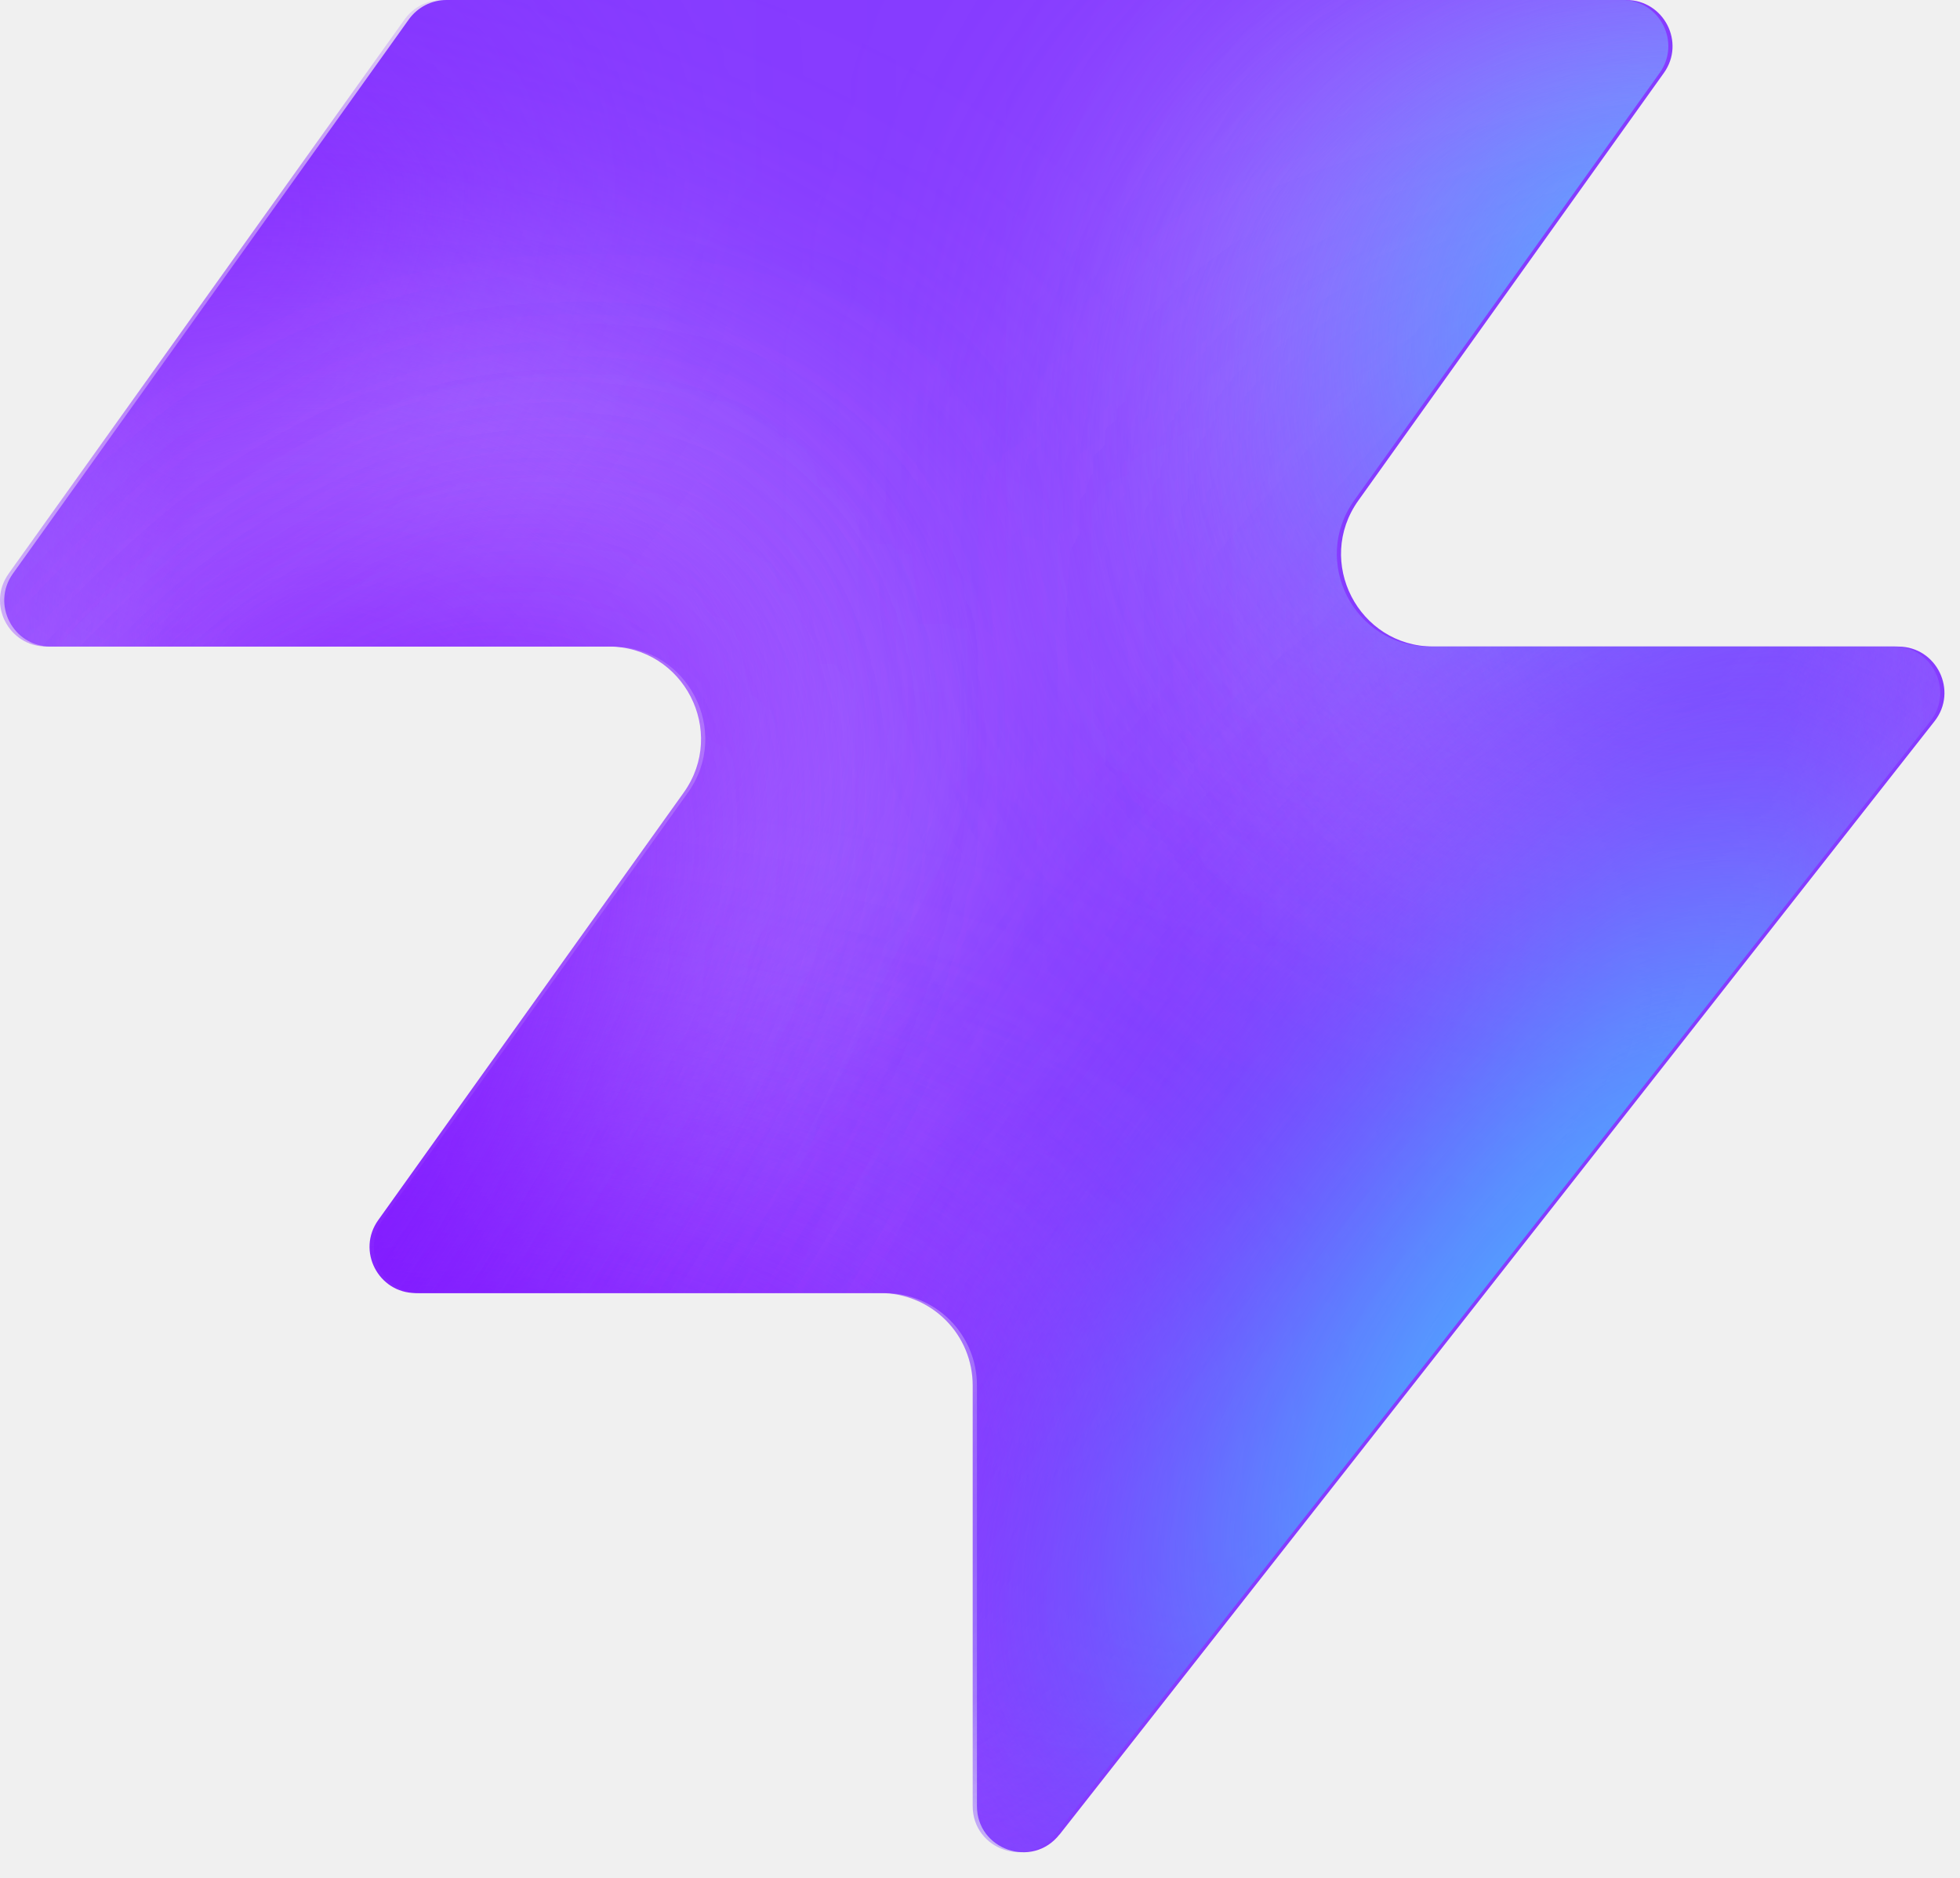
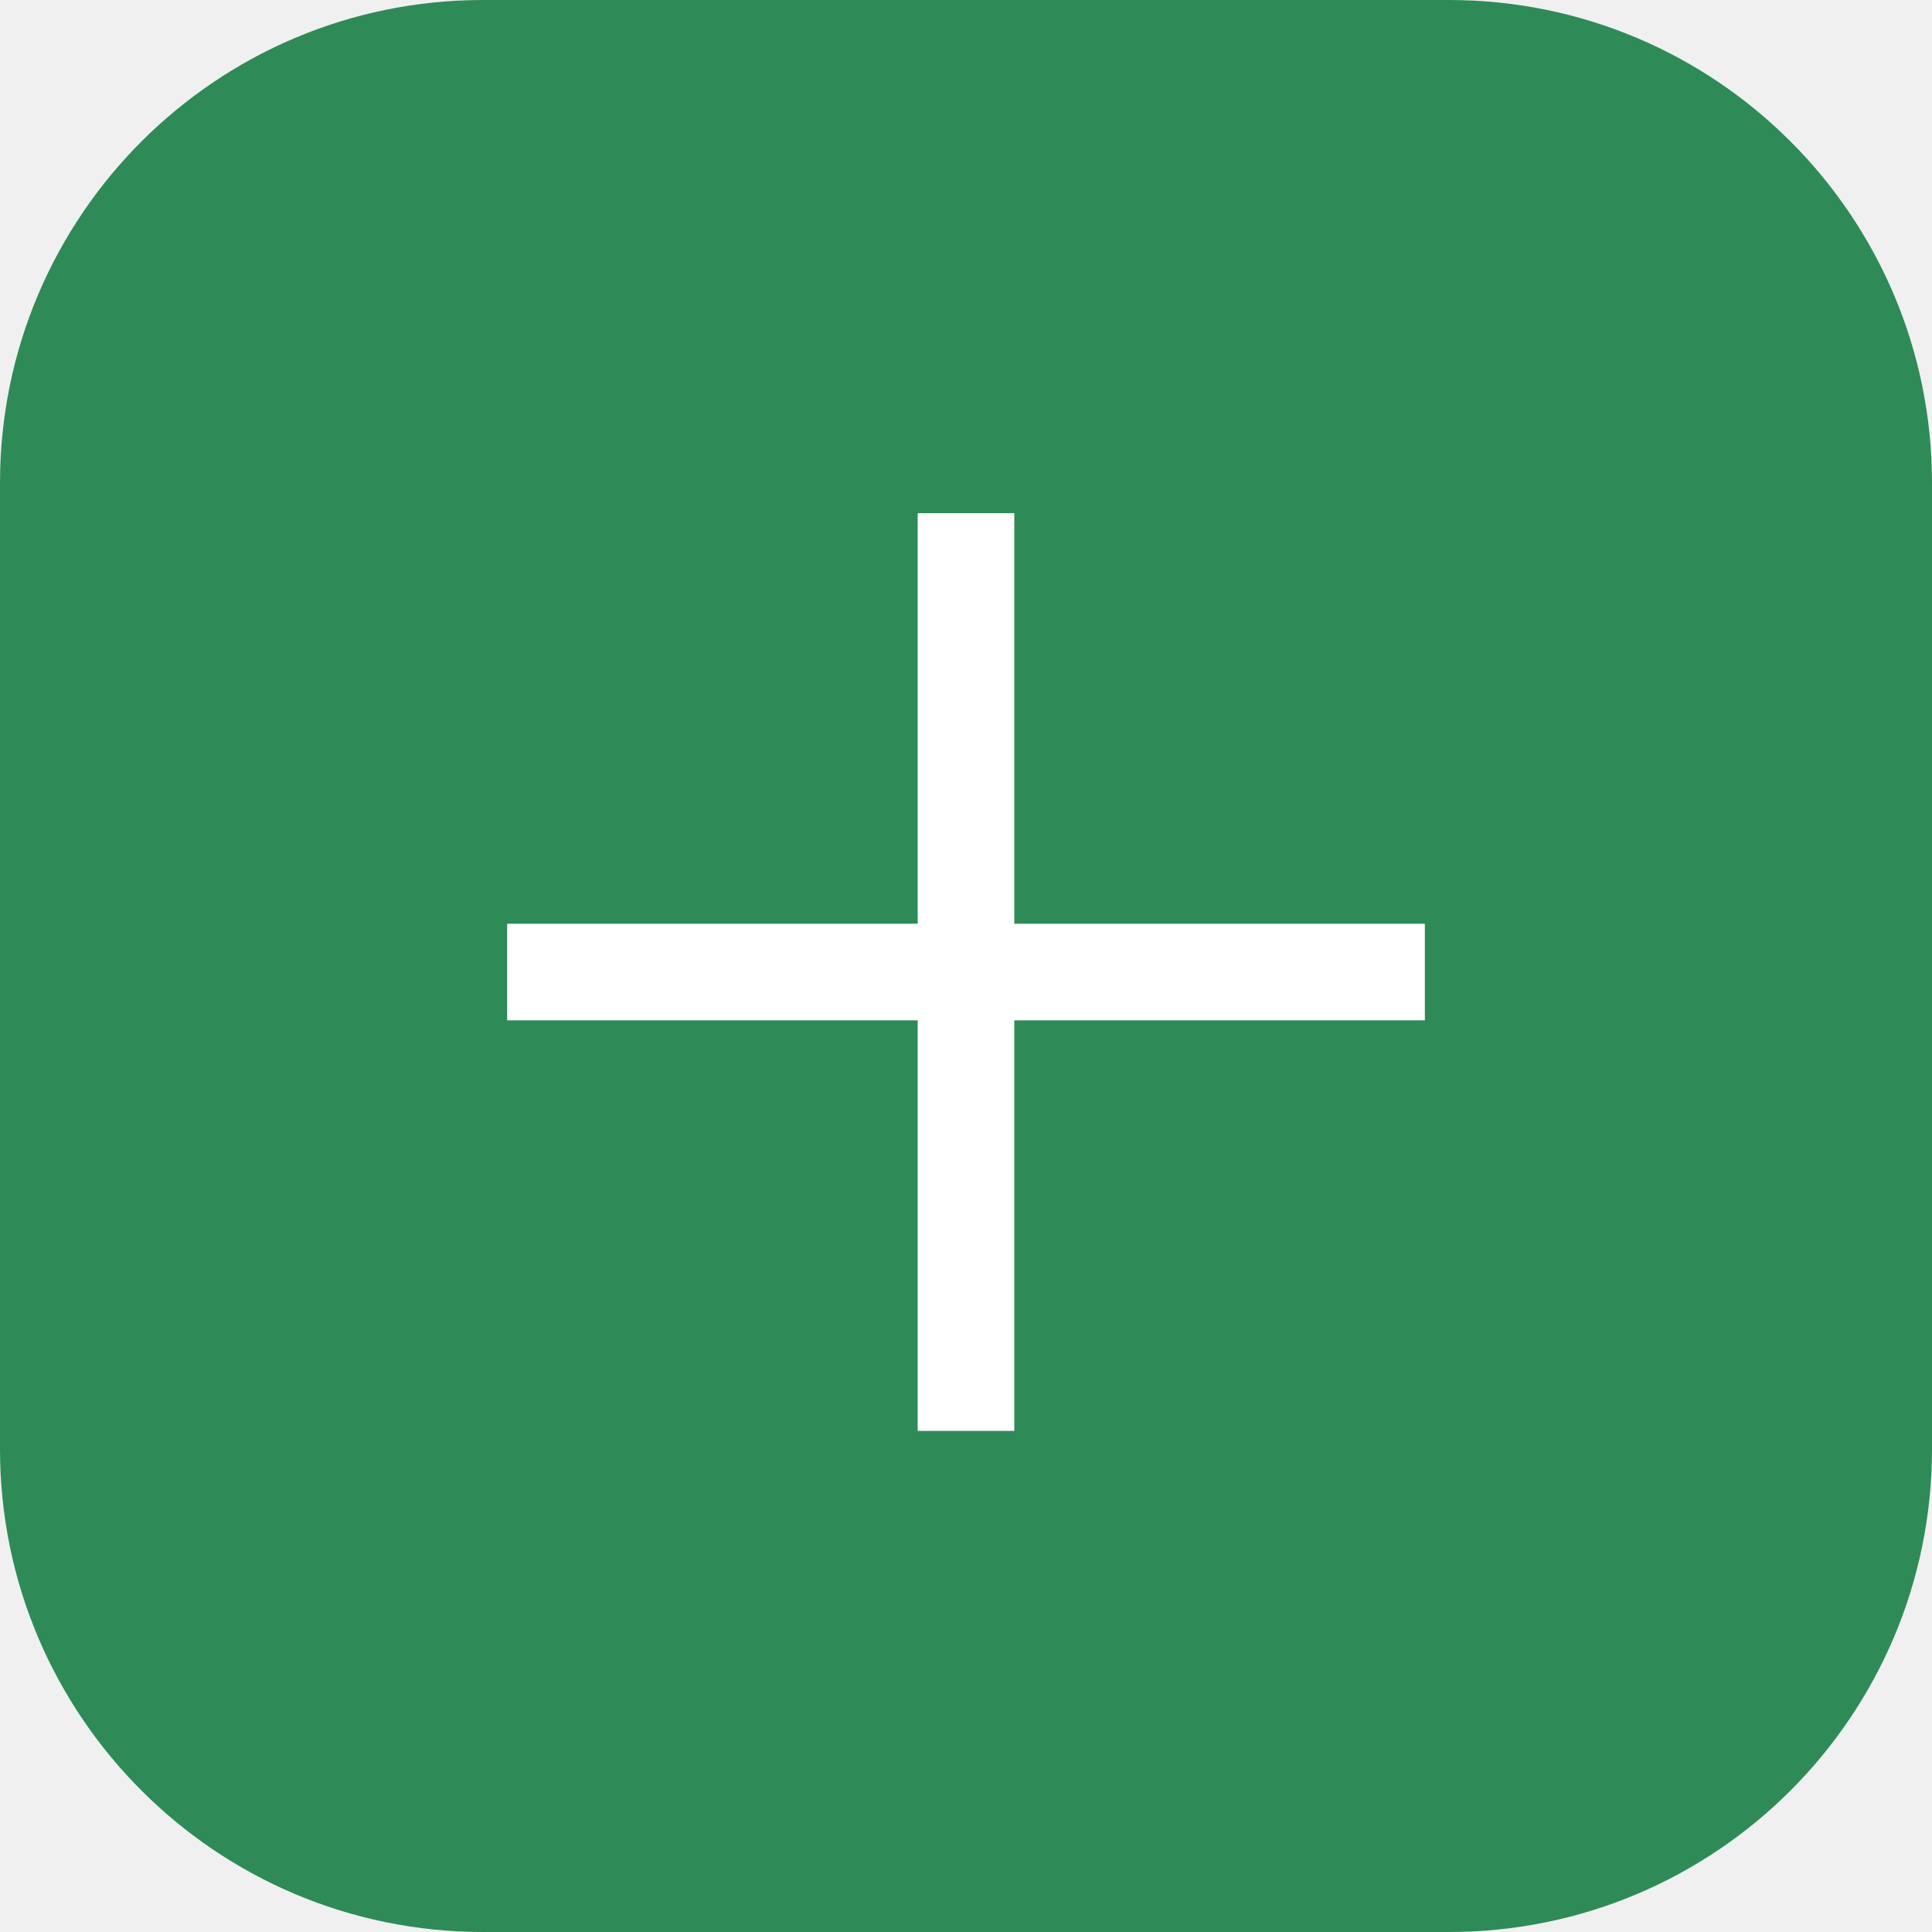
- <svg xmlns="http://www.w3.org/2000/svg" width="48" height="46" fill="none" viewBox="0 0 48 46">
-   <path fill="#863bff" d="M25.946 44.938c-.664.845-2.021.375-2.021-.698V33.937a2.26 2.26 0 0 0-2.262-2.262H10.287c-.92 0-1.456-1.04-.92-1.788l7.48-10.471c1.07-1.497 0-3.578-1.842-3.578H1.237c-.92 0-1.456-1.04-.92-1.788L10.013.474c.214-.297.556-.474.92-.474h28.894c.92 0 1.456 1.04.92 1.788l-7.48 10.471c-1.07 1.498 0 3.579 1.842 3.579h11.377c.943 0 1.473 1.088.89 1.83L25.947 44.94z" style="fill:#863bff;fill:color(display-p3 .525 .23 1);fill-opacity:1" />
-   <mask id="a" width="48" height="46" x="0" y="0" maskUnits="userSpaceOnUse" style="mask-type:alpha">
-     <path fill="#000" d="M25.842 44.938c-.664.844-2.021.375-2.021-.698V33.937a2.26 2.26 0 0 0-2.262-2.262H10.183c-.92 0-1.456-1.04-.92-1.788l7.48-10.471c1.07-1.498 0-3.579-1.842-3.579H1.133c-.92 0-1.456-1.04-.92-1.787L9.91.473c.214-.297.556-.474.92-.474h28.894c.92 0 1.456 1.04.92 1.788l-7.48 10.471c-1.07 1.498 0 3.578 1.842 3.578h11.377c.943 0 1.473 1.088.89 1.832L25.843 44.94z" style="fill:#000;fill-opacity:1" />
-   </mask>
-   <g mask="url(#a)">
-     <g filter="url(#b)">
-       <ellipse cx="5.508" cy="14.704" fill="#ede6ff" rx="5.508" ry="14.704" style="fill:#ede6ff;fill:color(display-p3 .927 .903 1);fill-opacity:1" transform="matrix(.00324 1 1 -.00324 -4.47 31.516)" />
-     </g>
-     <g filter="url(#c)">
-       <ellipse cx="10.399" cy="29.851" fill="#ede6ff" rx="10.399" ry="29.851" style="fill:#ede6ff;fill:color(display-p3 .927 .903 1);fill-opacity:1" transform="matrix(.00324 1 1 -.00324 -39.328 7.883)" />
-     </g>
-     <g filter="url(#d)">
-       <ellipse cx="5.508" cy="30.487" fill="#7e14ff" rx="5.508" ry="30.487" style="fill:#7e14ff;fill:color(display-p3 .492 .077 1);fill-opacity:1" transform="rotate(89.814 -25.913 -14.639)scale(1 -1)" />
-     </g>
-     <g filter="url(#e)">
-       <ellipse cx="5.508" cy="30.599" fill="#7e14ff" rx="5.508" ry="30.599" style="fill:#7e14ff;fill:color(display-p3 .492 .077 1);fill-opacity:1" transform="rotate(89.814 -32.644 -3.334)scale(1 -1)" />
-     </g>
-     <g filter="url(#f)">
-       <ellipse cx="5.508" cy="30.599" fill="#7e14ff" rx="5.508" ry="30.599" style="fill:#7e14ff;fill:color(display-p3 .492 .077 1);fill-opacity:1" transform="matrix(.00324 1 1 -.00324 -34.34 30.47)" />
-     </g>
-     <g filter="url(#g)">
-       <ellipse cx="14.072" cy="22.078" fill="#ede6ff" rx="14.072" ry="22.078" style="fill:#ede6ff;fill:color(display-p3 .927 .903 1);fill-opacity:1" transform="rotate(93.35 24.506 48.493)scale(-1 1)" />
-     </g>
-     <g filter="url(#h)">
-       <ellipse cx="3.47" cy="21.501" fill="#7e14ff" rx="3.47" ry="21.501" style="fill:#7e14ff;fill:color(display-p3 .492 .077 1);fill-opacity:1" transform="rotate(89.009 28.708 47.59)scale(-1 1)" />
-     </g>
-     <g filter="url(#i)">
-       <ellipse cx="3.47" cy="21.501" fill="#7e14ff" rx="3.47" ry="21.501" style="fill:#7e14ff;fill:color(display-p3 .492 .077 1);fill-opacity:1" transform="rotate(89.009 28.708 47.59)scale(-1 1)" />
-     </g>
-     <g filter="url(#j)">
-       <ellipse cx=".387" cy="8.972" fill="#7e14ff" rx="4.407" ry="29.108" style="fill:#7e14ff;fill:color(display-p3 .492 .077 1);fill-opacity:1" transform="rotate(39.51 .387 8.972)" />
-     </g>
-     <g filter="url(#k)">
-       <ellipse cx="47.523" cy="-6.092" fill="#7e14ff" rx="4.407" ry="29.108" style="fill:#7e14ff;fill:color(display-p3 .492 .077 1);fill-opacity:1" transform="rotate(37.892 47.523 -6.092)" />
-     </g>
-     <g filter="url(#l)">
-       <ellipse cx="41.412" cy="6.333" fill="#47bfff" rx="5.971" ry="9.665" style="fill:#47bfff;fill:color(display-p3 .28 .748 1);fill-opacity:1" transform="rotate(37.892 41.412 6.333)" />
-     </g>
-     <g filter="url(#m)">
-       <ellipse cx="-1.879" cy="38.332" fill="#7e14ff" rx="4.407" ry="29.108" style="fill:#7e14ff;fill:color(display-p3 .492 .077 1);fill-opacity:1" transform="rotate(37.892 -1.88 38.332)" />
-     </g>
-     <g filter="url(#n)">
-       <ellipse cx="-1.879" cy="38.332" fill="#7e14ff" rx="4.407" ry="29.108" style="fill:#7e14ff;fill:color(display-p3 .492 .077 1);fill-opacity:1" transform="rotate(37.892 -1.88 38.332)" />
-     </g>
-     <g filter="url(#o)">
-       <ellipse cx="35.651" cy="29.907" fill="#7e14ff" rx="4.407" ry="29.108" style="fill:#7e14ff;fill:color(display-p3 .492 .077 1);fill-opacity:1" transform="rotate(37.892 35.651 29.907)" />
-     </g>
-     <g filter="url(#p)">
-       <ellipse cx="38.418" cy="32.4" fill="#47bfff" rx="5.971" ry="15.297" style="fill:#47bfff;fill:color(display-p3 .28 .748 1);fill-opacity:1" transform="rotate(37.892 38.418 32.4)" />
-     </g>
-   </g>
-   <defs>
-     <filter id="b" width="60.045" height="41.654" x="-19.77" y="16.149" color-interpolation-filters="sRGB" filterUnits="userSpaceOnUse">
-       <feFlood flood-opacity="0" result="BackgroundImageFix" />
-       <feBlend in="SourceGraphic" in2="BackgroundImageFix" result="shape" />
-       <feGaussianBlur result="effect1_foregroundBlur_2002_17158" stdDeviation="7.659" />
-     </filter>
-     <filter id="c" width="90.34" height="51.437" x="-54.613" y="-7.533" color-interpolation-filters="sRGB" filterUnits="userSpaceOnUse">
-       <feFlood flood-opacity="0" result="BackgroundImageFix" />
-       <feBlend in="SourceGraphic" in2="BackgroundImageFix" result="shape" />
-       <feGaussianBlur result="effect1_foregroundBlur_2002_17158" stdDeviation="7.659" />
-     </filter>
-     <filter id="d" width="79.355" height="29.4" x="-49.64" y="2.03" color-interpolation-filters="sRGB" filterUnits="userSpaceOnUse">
-       <feFlood flood-opacity="0" result="BackgroundImageFix" />
-       <feBlend in="SourceGraphic" in2="BackgroundImageFix" result="shape" />
-       <feGaussianBlur result="effect1_foregroundBlur_2002_17158" stdDeviation="4.596" />
-     </filter>
-     <filter id="e" width="79.579" height="29.4" x="-45.045" y="20.029" color-interpolation-filters="sRGB" filterUnits="userSpaceOnUse">
-       <feFlood flood-opacity="0" result="BackgroundImageFix" />
-       <feBlend in="SourceGraphic" in2="BackgroundImageFix" result="shape" />
-       <feGaussianBlur result="effect1_foregroundBlur_2002_17158" stdDeviation="4.596" />
-     </filter>
-     <filter id="f" width="79.579" height="29.4" x="-43.513" y="21.178" color-interpolation-filters="sRGB" filterUnits="userSpaceOnUse">
-       <feFlood flood-opacity="0" result="BackgroundImageFix" />
-       <feBlend in="SourceGraphic" in2="BackgroundImageFix" result="shape" />
-       <feGaussianBlur result="effect1_foregroundBlur_2002_17158" stdDeviation="4.596" />
-     </filter>
-     <filter id="g" width="74.749" height="58.852" x="15.756" y="-17.901" color-interpolation-filters="sRGB" filterUnits="userSpaceOnUse">
-       <feFlood flood-opacity="0" result="BackgroundImageFix" />
-       <feBlend in="SourceGraphic" in2="BackgroundImageFix" result="shape" />
-       <feGaussianBlur result="effect1_foregroundBlur_2002_17158" stdDeviation="7.659" />
-     </filter>
-     <filter id="h" width="61.377" height="25.362" x="23.548" y="2.284" color-interpolation-filters="sRGB" filterUnits="userSpaceOnUse">
-       <feFlood flood-opacity="0" result="BackgroundImageFix" />
-       <feBlend in="SourceGraphic" in2="BackgroundImageFix" result="shape" />
-       <feGaussianBlur result="effect1_foregroundBlur_2002_17158" stdDeviation="4.596" />
-     </filter>
-     <filter id="i" width="61.377" height="25.362" x="23.548" y="2.284" color-interpolation-filters="sRGB" filterUnits="userSpaceOnUse">
-       <feFlood flood-opacity="0" result="BackgroundImageFix" />
-       <feBlend in="SourceGraphic" in2="BackgroundImageFix" result="shape" />
-       <feGaussianBlur result="effect1_foregroundBlur_2002_17158" stdDeviation="4.596" />
-     </filter>
-     <filter id="j" width="56.045" height="63.649" x="-27.636" y="-22.853" color-interpolation-filters="sRGB" filterUnits="userSpaceOnUse">
-       <feFlood flood-opacity="0" result="BackgroundImageFix" />
-       <feBlend in="SourceGraphic" in2="BackgroundImageFix" result="shape" />
-       <feGaussianBlur result="effect1_foregroundBlur_2002_17158" stdDeviation="4.596" />
-     </filter>
-     <filter id="k" width="54.814" height="64.646" x="20.116" y="-38.415" color-interpolation-filters="sRGB" filterUnits="userSpaceOnUse">
-       <feFlood flood-opacity="0" result="BackgroundImageFix" />
-       <feBlend in="SourceGraphic" in2="BackgroundImageFix" result="shape" />
-       <feGaussianBlur result="effect1_foregroundBlur_2002_17158" stdDeviation="4.596" />
-     </filter>
-     <filter id="l" width="33.541" height="35.313" x="24.641" y="-11.323" color-interpolation-filters="sRGB" filterUnits="userSpaceOnUse">
-       <feFlood flood-opacity="0" result="BackgroundImageFix" />
-       <feBlend in="SourceGraphic" in2="BackgroundImageFix" result="shape" />
-       <feGaussianBlur result="effect1_foregroundBlur_2002_17158" stdDeviation="4.596" />
-     </filter>
-     <filter id="m" width="54.814" height="64.646" x="-29.286" y="6.009" color-interpolation-filters="sRGB" filterUnits="userSpaceOnUse">
-       <feFlood flood-opacity="0" result="BackgroundImageFix" />
-       <feBlend in="SourceGraphic" in2="BackgroundImageFix" result="shape" />
-       <feGaussianBlur result="effect1_foregroundBlur_2002_17158" stdDeviation="4.596" />
-     </filter>
-     <filter id="n" width="54.814" height="64.646" x="-29.286" y="6.009" color-interpolation-filters="sRGB" filterUnits="userSpaceOnUse">
-       <feFlood flood-opacity="0" result="BackgroundImageFix" />
-       <feBlend in="SourceGraphic" in2="BackgroundImageFix" result="shape" />
-       <feGaussianBlur result="effect1_foregroundBlur_2002_17158" stdDeviation="4.596" />
-     </filter>
-     <filter id="o" width="54.814" height="64.646" x="8.244" y="-2.416" color-interpolation-filters="sRGB" filterUnits="userSpaceOnUse">
-       <feFlood flood-opacity="0" result="BackgroundImageFix" />
-       <feBlend in="SourceGraphic" in2="BackgroundImageFix" result="shape" />
-       <feGaussianBlur result="effect1_foregroundBlur_2002_17158" stdDeviation="4.596" />
-     </filter>
-     <filter id="p" width="39.409" height="43.623" x="18.713" y="10.588" color-interpolation-filters="sRGB" filterUnits="userSpaceOnUse">
-       <feFlood flood-opacity="0" result="BackgroundImageFix" />
-       <feBlend in="SourceGraphic" in2="BackgroundImageFix" result="shape" />
-       <feGaussianBlur result="effect1_foregroundBlur_2002_17158" stdDeviation="4.596" />
-     </filter>
-   </defs>
+ <svg xmlns="http://www.w3.org/2000/svg" viewBox="0 0 32 32" fill="none">
+   <rect width="32" height="32" rx="8" fill="#2E8B57" />
+   <path fill="#ffffff" d="M15.2 8.5h1.6v6.8h6.8v1.6h-6.8v6.8h-1.6v-6.8H8.4v-1.6h6.8V8.5z" />
</svg>
